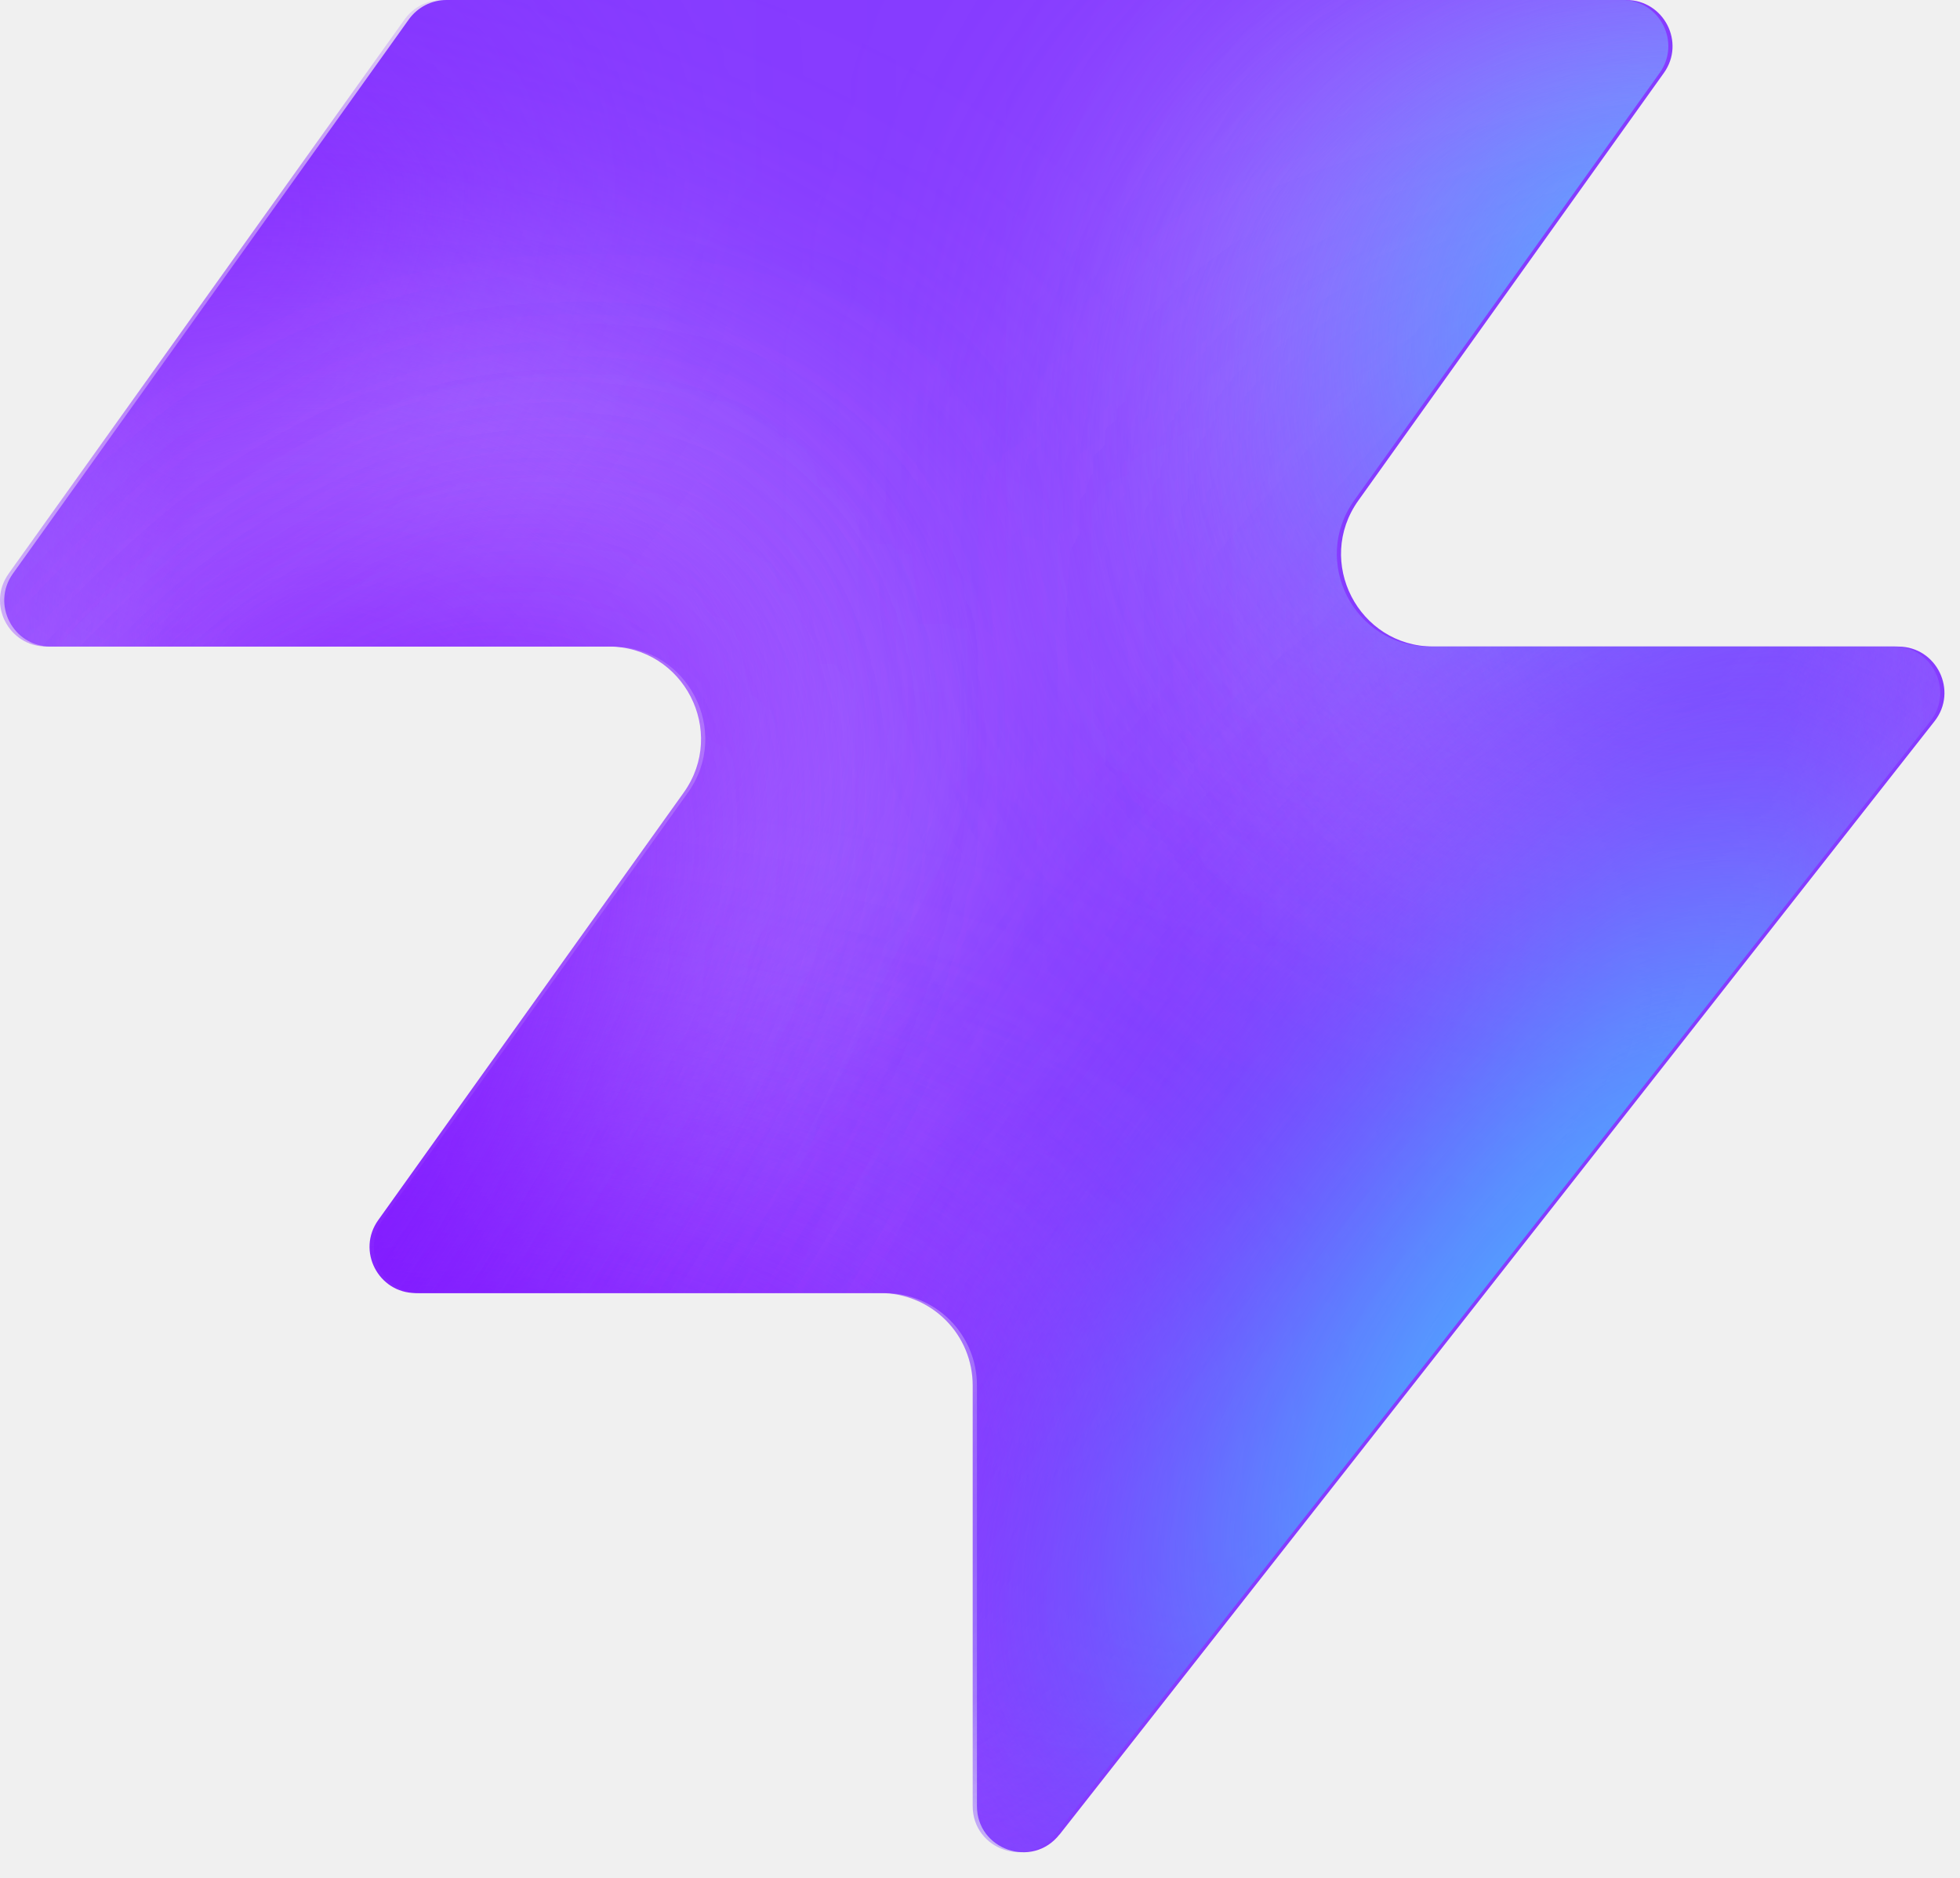
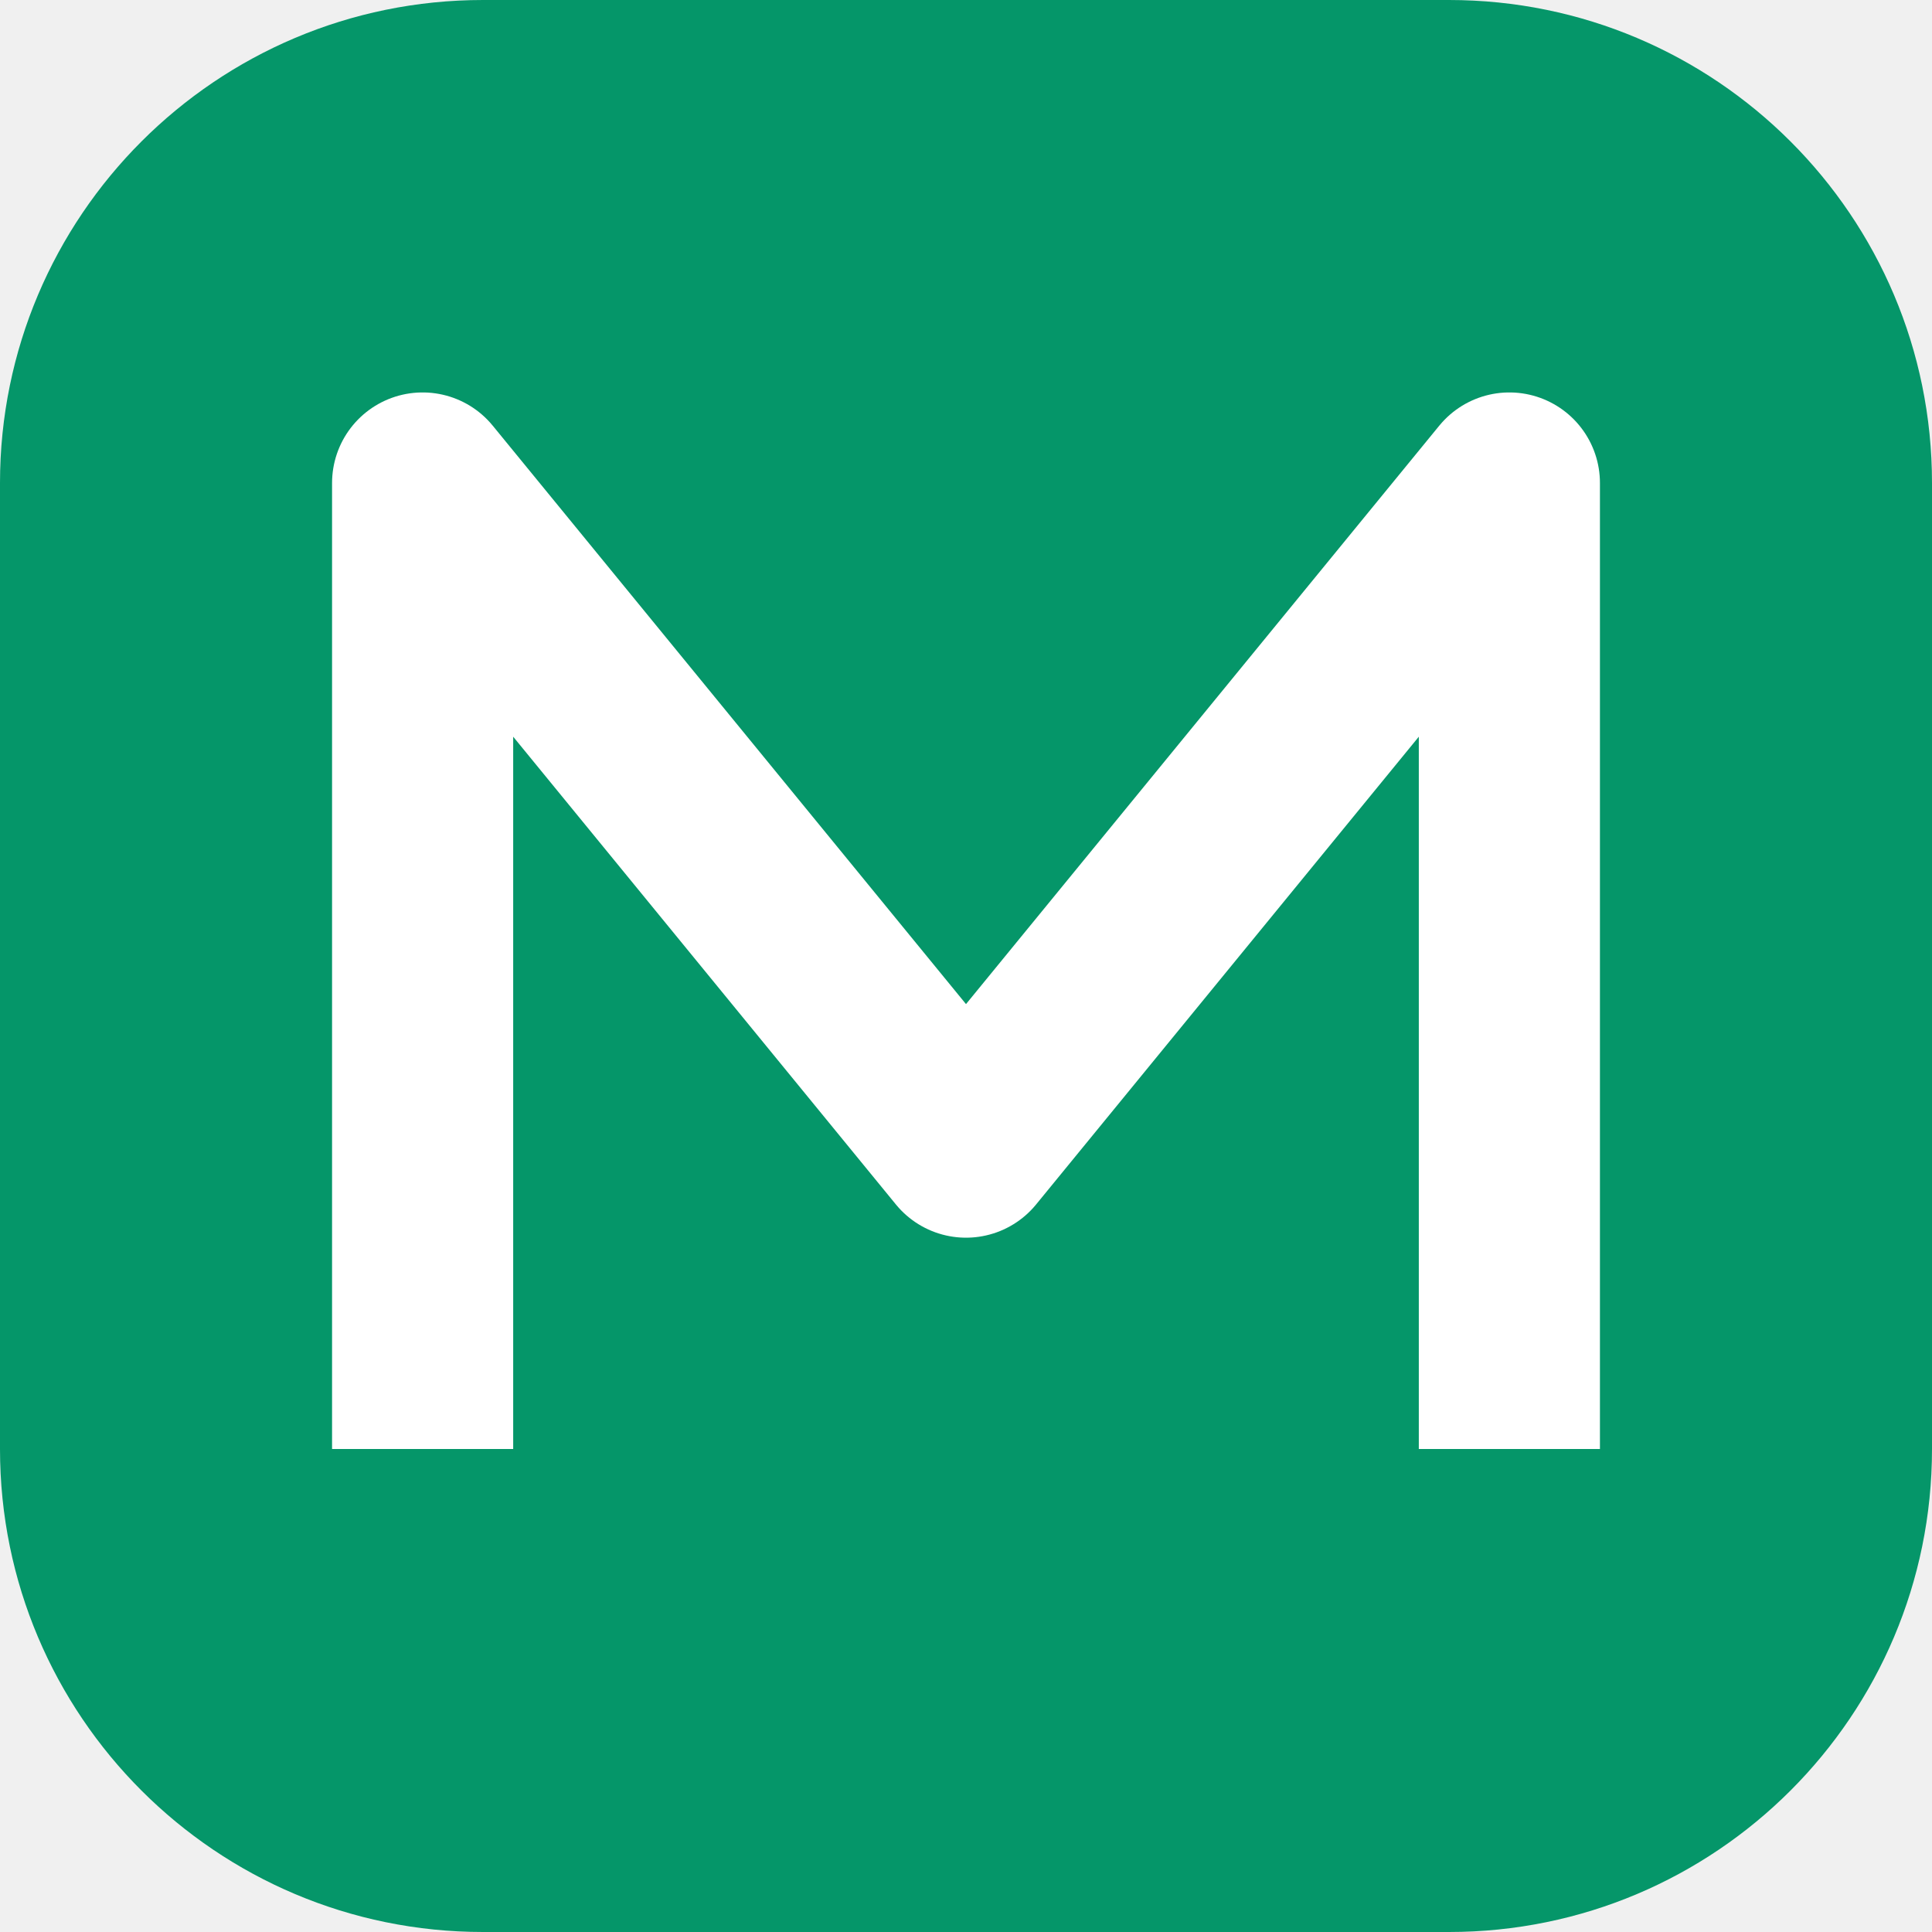
- <svg xmlns="http://www.w3.org/2000/svg" width="48" height="46" fill="none" viewBox="0 0 48 46">
-   <path fill="#863bff" d="M25.946 44.938c-.664.845-2.021.375-2.021-.698V33.937a2.26 2.26 0 0 0-2.262-2.262H10.287c-.92 0-1.456-1.04-.92-1.788l7.48-10.471c1.07-1.497 0-3.578-1.842-3.578H1.237c-.92 0-1.456-1.04-.92-1.788L10.013.474c.214-.297.556-.474.92-.474h28.894c.92 0 1.456 1.04.92 1.788l-7.48 10.471c-1.07 1.498 0 3.579 1.842 3.579h11.377c.943 0 1.473 1.088.89 1.83L25.947 44.94z" style="fill:#863bff;fill:color(display-p3 .525 .23 1);fill-opacity:1" />
-   <mask id="a" width="48" height="46" x="0" y="0" maskUnits="userSpaceOnUse" style="mask-type:alpha">
-     <path fill="#000" d="M25.842 44.938c-.664.844-2.021.375-2.021-.698V33.937a2.26 2.26 0 0 0-2.262-2.262H10.183c-.92 0-1.456-1.04-.92-1.788l7.48-10.471c1.07-1.498 0-3.579-1.842-3.579H1.133c-.92 0-1.456-1.04-.92-1.787L9.91.473c.214-.297.556-.474.92-.474h28.894c.92 0 1.456 1.04.92 1.788l-7.48 10.471c-1.07 1.498 0 3.578 1.842 3.578h11.377c.943 0 1.473 1.088.89 1.832L25.843 44.94z" style="fill:#000;fill-opacity:1" />
-   </mask>
-   <g mask="url(#a)">
-     <g filter="url(#b)">
-       <ellipse cx="5.508" cy="14.704" fill="#ede6ff" rx="5.508" ry="14.704" style="fill:#ede6ff;fill:color(display-p3 .927 .903 1);fill-opacity:1" transform="matrix(.00324 1 1 -.00324 -4.47 31.516)" />
-     </g>
-     <g filter="url(#c)">
-       <ellipse cx="10.399" cy="29.851" fill="#ede6ff" rx="10.399" ry="29.851" style="fill:#ede6ff;fill:color(display-p3 .927 .903 1);fill-opacity:1" transform="matrix(.00324 1 1 -.00324 -39.328 7.883)" />
-     </g>
-     <g filter="url(#d)">
-       <ellipse cx="5.508" cy="30.487" fill="#7e14ff" rx="5.508" ry="30.487" style="fill:#7e14ff;fill:color(display-p3 .492 .077 1);fill-opacity:1" transform="rotate(89.814 -25.913 -14.639)scale(1 -1)" />
-     </g>
-     <g filter="url(#e)">
-       <ellipse cx="5.508" cy="30.599" fill="#7e14ff" rx="5.508" ry="30.599" style="fill:#7e14ff;fill:color(display-p3 .492 .077 1);fill-opacity:1" transform="rotate(89.814 -32.644 -3.334)scale(1 -1)" />
-     </g>
-     <g filter="url(#f)">
-       <ellipse cx="5.508" cy="30.599" fill="#7e14ff" rx="5.508" ry="30.599" style="fill:#7e14ff;fill:color(display-p3 .492 .077 1);fill-opacity:1" transform="matrix(.00324 1 1 -.00324 -34.34 30.47)" />
-     </g>
-     <g filter="url(#g)">
-       <ellipse cx="14.072" cy="22.078" fill="#ede6ff" rx="14.072" ry="22.078" style="fill:#ede6ff;fill:color(display-p3 .927 .903 1);fill-opacity:1" transform="rotate(93.35 24.506 48.493)scale(-1 1)" />
-     </g>
-     <g filter="url(#h)">
-       <ellipse cx="3.47" cy="21.501" fill="#7e14ff" rx="3.47" ry="21.501" style="fill:#7e14ff;fill:color(display-p3 .492 .077 1);fill-opacity:1" transform="rotate(89.009 28.708 47.59)scale(-1 1)" />
-     </g>
-     <g filter="url(#i)">
-       <ellipse cx="3.47" cy="21.501" fill="#7e14ff" rx="3.47" ry="21.501" style="fill:#7e14ff;fill:color(display-p3 .492 .077 1);fill-opacity:1" transform="rotate(89.009 28.708 47.59)scale(-1 1)" />
-     </g>
-     <g filter="url(#j)">
-       <ellipse cx=".387" cy="8.972" fill="#7e14ff" rx="4.407" ry="29.108" style="fill:#7e14ff;fill:color(display-p3 .492 .077 1);fill-opacity:1" transform="rotate(39.51 .387 8.972)" />
-     </g>
-     <g filter="url(#k)">
-       <ellipse cx="47.523" cy="-6.092" fill="#7e14ff" rx="4.407" ry="29.108" style="fill:#7e14ff;fill:color(display-p3 .492 .077 1);fill-opacity:1" transform="rotate(37.892 47.523 -6.092)" />
-     </g>
-     <g filter="url(#l)">
-       <ellipse cx="41.412" cy="6.333" fill="#47bfff" rx="5.971" ry="9.665" style="fill:#47bfff;fill:color(display-p3 .28 .748 1);fill-opacity:1" transform="rotate(37.892 41.412 6.333)" />
-     </g>
-     <g filter="url(#m)">
-       <ellipse cx="-1.879" cy="38.332" fill="#7e14ff" rx="4.407" ry="29.108" style="fill:#7e14ff;fill:color(display-p3 .492 .077 1);fill-opacity:1" transform="rotate(37.892 -1.88 38.332)" />
-     </g>
-     <g filter="url(#n)">
-       <ellipse cx="-1.879" cy="38.332" fill="#7e14ff" rx="4.407" ry="29.108" style="fill:#7e14ff;fill:color(display-p3 .492 .077 1);fill-opacity:1" transform="rotate(37.892 -1.88 38.332)" />
-     </g>
-     <g filter="url(#o)">
-       <ellipse cx="35.651" cy="29.907" fill="#7e14ff" rx="4.407" ry="29.108" style="fill:#7e14ff;fill:color(display-p3 .492 .077 1);fill-opacity:1" transform="rotate(37.892 35.651 29.907)" />
-     </g>
-     <g filter="url(#p)">
-       <ellipse cx="38.418" cy="32.4" fill="#47bfff" rx="5.971" ry="15.297" style="fill:#47bfff;fill:color(display-p3 .28 .748 1);fill-opacity:1" transform="rotate(37.892 38.418 32.4)" />
-     </g>
-   </g>
-   <defs>
-     <filter id="b" width="60.045" height="41.654" x="-19.77" y="16.149" color-interpolation-filters="sRGB" filterUnits="userSpaceOnUse">
-       <feFlood flood-opacity="0" result="BackgroundImageFix" />
-       <feBlend in="SourceGraphic" in2="BackgroundImageFix" result="shape" />
-       <feGaussianBlur result="effect1_foregroundBlur_2002_17158" stdDeviation="7.659" />
-     </filter>
-     <filter id="c" width="90.34" height="51.437" x="-54.613" y="-7.533" color-interpolation-filters="sRGB" filterUnits="userSpaceOnUse">
-       <feFlood flood-opacity="0" result="BackgroundImageFix" />
-       <feBlend in="SourceGraphic" in2="BackgroundImageFix" result="shape" />
-       <feGaussianBlur result="effect1_foregroundBlur_2002_17158" stdDeviation="7.659" />
-     </filter>
-     <filter id="d" width="79.355" height="29.4" x="-49.64" y="2.03" color-interpolation-filters="sRGB" filterUnits="userSpaceOnUse">
-       <feFlood flood-opacity="0" result="BackgroundImageFix" />
-       <feBlend in="SourceGraphic" in2="BackgroundImageFix" result="shape" />
-       <feGaussianBlur result="effect1_foregroundBlur_2002_17158" stdDeviation="4.596" />
-     </filter>
-     <filter id="e" width="79.579" height="29.4" x="-45.045" y="20.029" color-interpolation-filters="sRGB" filterUnits="userSpaceOnUse">
-       <feFlood flood-opacity="0" result="BackgroundImageFix" />
-       <feBlend in="SourceGraphic" in2="BackgroundImageFix" result="shape" />
-       <feGaussianBlur result="effect1_foregroundBlur_2002_17158" stdDeviation="4.596" />
-     </filter>
-     <filter id="f" width="79.579" height="29.4" x="-43.513" y="21.178" color-interpolation-filters="sRGB" filterUnits="userSpaceOnUse">
-       <feFlood flood-opacity="0" result="BackgroundImageFix" />
-       <feBlend in="SourceGraphic" in2="BackgroundImageFix" result="shape" />
-       <feGaussianBlur result="effect1_foregroundBlur_2002_17158" stdDeviation="4.596" />
-     </filter>
-     <filter id="g" width="74.749" height="58.852" x="15.756" y="-17.901" color-interpolation-filters="sRGB" filterUnits="userSpaceOnUse">
-       <feFlood flood-opacity="0" result="BackgroundImageFix" />
-       <feBlend in="SourceGraphic" in2="BackgroundImageFix" result="shape" />
-       <feGaussianBlur result="effect1_foregroundBlur_2002_17158" stdDeviation="7.659" />
-     </filter>
-     <filter id="h" width="61.377" height="25.362" x="23.548" y="2.284" color-interpolation-filters="sRGB" filterUnits="userSpaceOnUse">
-       <feFlood flood-opacity="0" result="BackgroundImageFix" />
-       <feBlend in="SourceGraphic" in2="BackgroundImageFix" result="shape" />
-       <feGaussianBlur result="effect1_foregroundBlur_2002_17158" stdDeviation="4.596" />
-     </filter>
-     <filter id="i" width="61.377" height="25.362" x="23.548" y="2.284" color-interpolation-filters="sRGB" filterUnits="userSpaceOnUse">
-       <feFlood flood-opacity="0" result="BackgroundImageFix" />
-       <feBlend in="SourceGraphic" in2="BackgroundImageFix" result="shape" />
-       <feGaussianBlur result="effect1_foregroundBlur_2002_17158" stdDeviation="4.596" />
-     </filter>
-     <filter id="j" width="56.045" height="63.649" x="-27.636" y="-22.853" color-interpolation-filters="sRGB" filterUnits="userSpaceOnUse">
-       <feFlood flood-opacity="0" result="BackgroundImageFix" />
-       <feBlend in="SourceGraphic" in2="BackgroundImageFix" result="shape" />
-       <feGaussianBlur result="effect1_foregroundBlur_2002_17158" stdDeviation="4.596" />
-     </filter>
-     <filter id="k" width="54.814" height="64.646" x="20.116" y="-38.415" color-interpolation-filters="sRGB" filterUnits="userSpaceOnUse">
-       <feFlood flood-opacity="0" result="BackgroundImageFix" />
-       <feBlend in="SourceGraphic" in2="BackgroundImageFix" result="shape" />
-       <feGaussianBlur result="effect1_foregroundBlur_2002_17158" stdDeviation="4.596" />
-     </filter>
-     <filter id="l" width="33.541" height="35.313" x="24.641" y="-11.323" color-interpolation-filters="sRGB" filterUnits="userSpaceOnUse">
-       <feFlood flood-opacity="0" result="BackgroundImageFix" />
-       <feBlend in="SourceGraphic" in2="BackgroundImageFix" result="shape" />
-       <feGaussianBlur result="effect1_foregroundBlur_2002_17158" stdDeviation="4.596" />
-     </filter>
-     <filter id="m" width="54.814" height="64.646" x="-29.286" y="6.009" color-interpolation-filters="sRGB" filterUnits="userSpaceOnUse">
-       <feFlood flood-opacity="0" result="BackgroundImageFix" />
-       <feBlend in="SourceGraphic" in2="BackgroundImageFix" result="shape" />
-       <feGaussianBlur result="effect1_foregroundBlur_2002_17158" stdDeviation="4.596" />
-     </filter>
-     <filter id="n" width="54.814" height="64.646" x="-29.286" y="6.009" color-interpolation-filters="sRGB" filterUnits="userSpaceOnUse">
-       <feFlood flood-opacity="0" result="BackgroundImageFix" />
-       <feBlend in="SourceGraphic" in2="BackgroundImageFix" result="shape" />
-       <feGaussianBlur result="effect1_foregroundBlur_2002_17158" stdDeviation="4.596" />
-     </filter>
-     <filter id="o" width="54.814" height="64.646" x="8.244" y="-2.416" color-interpolation-filters="sRGB" filterUnits="userSpaceOnUse">
-       <feFlood flood-opacity="0" result="BackgroundImageFix" />
-       <feBlend in="SourceGraphic" in2="BackgroundImageFix" result="shape" />
-       <feGaussianBlur result="effect1_foregroundBlur_2002_17158" stdDeviation="4.596" />
-     </filter>
-     <filter id="p" width="39.409" height="43.623" x="18.713" y="10.588" color-interpolation-filters="sRGB" filterUnits="userSpaceOnUse">
-       <feFlood flood-opacity="0" result="BackgroundImageFix" />
-       <feBlend in="SourceGraphic" in2="BackgroundImageFix" result="shape" />
-       <feGaussianBlur result="effect1_foregroundBlur_2002_17158" stdDeviation="4.596" />
-     </filter>
-   </defs>
+ <svg xmlns="http://www.w3.org/2000/svg" viewBox="0 0 32 32">
+   <rect width="32" height="32" rx="8" fill="#059669" />
+   <path d="M7 24V8l9 11 9-11v16" fill="none" stroke="white" stroke-width="3" stroke-linejoin="round" />
</svg>
